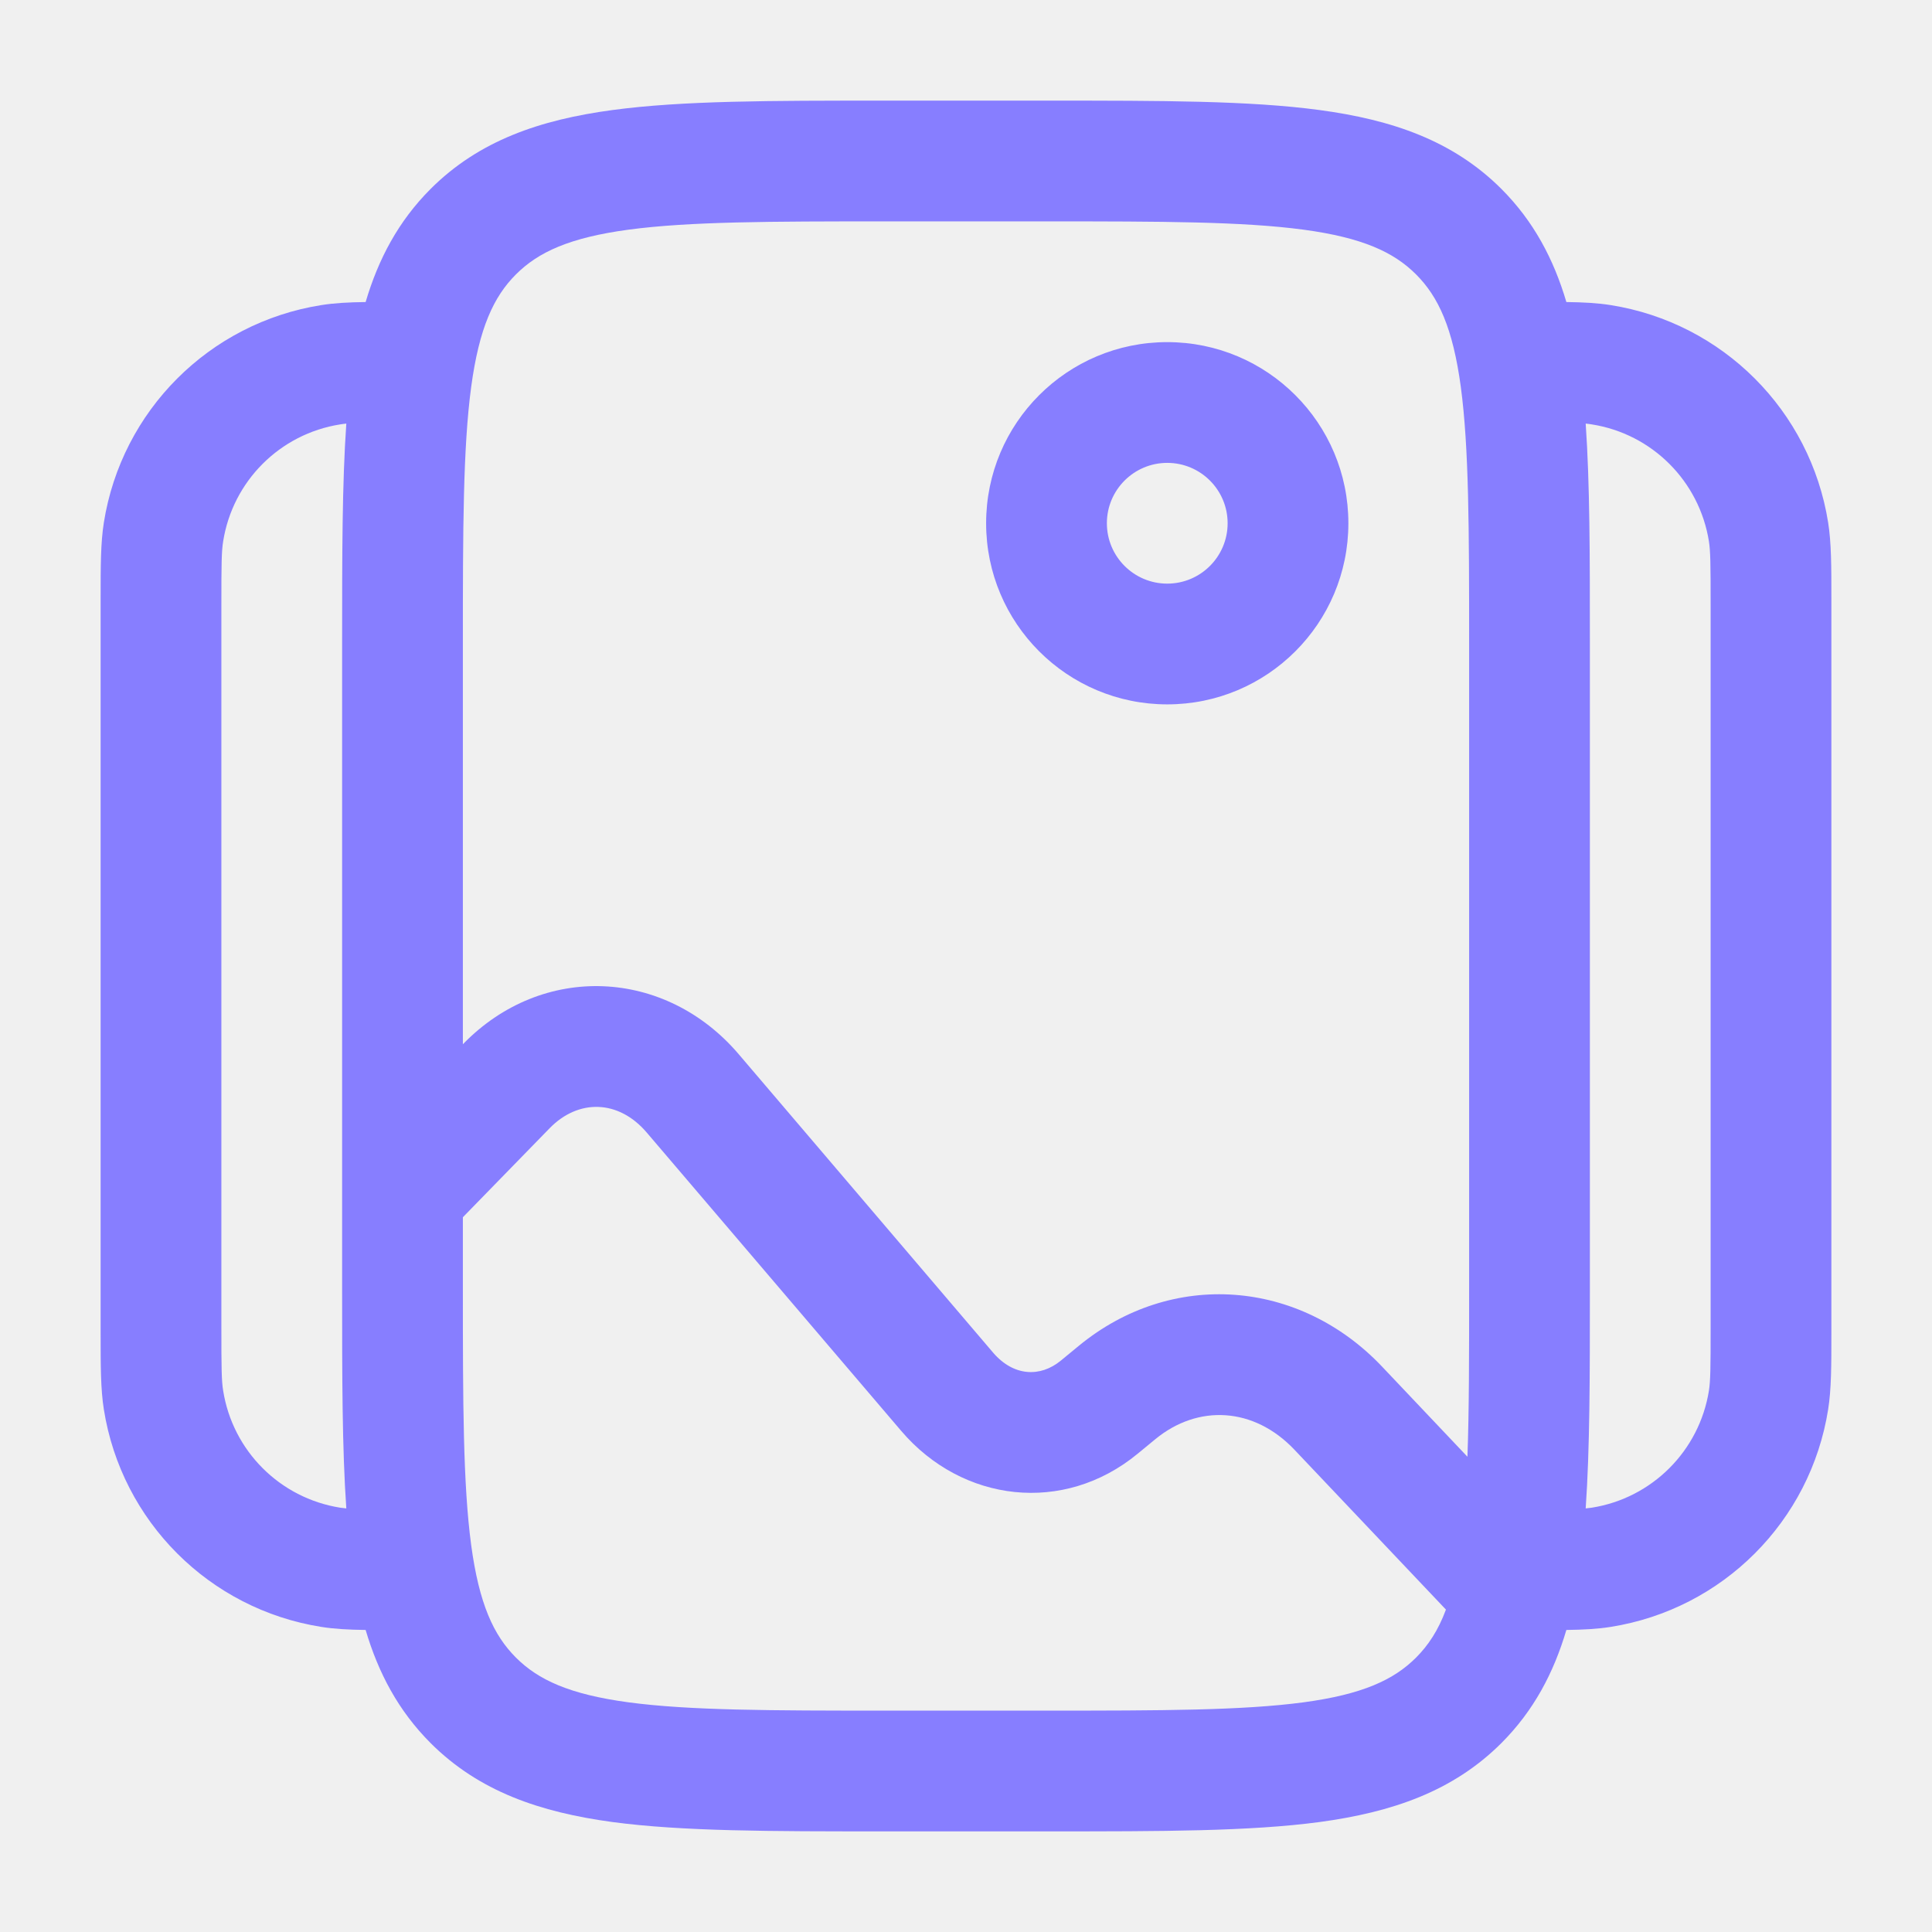
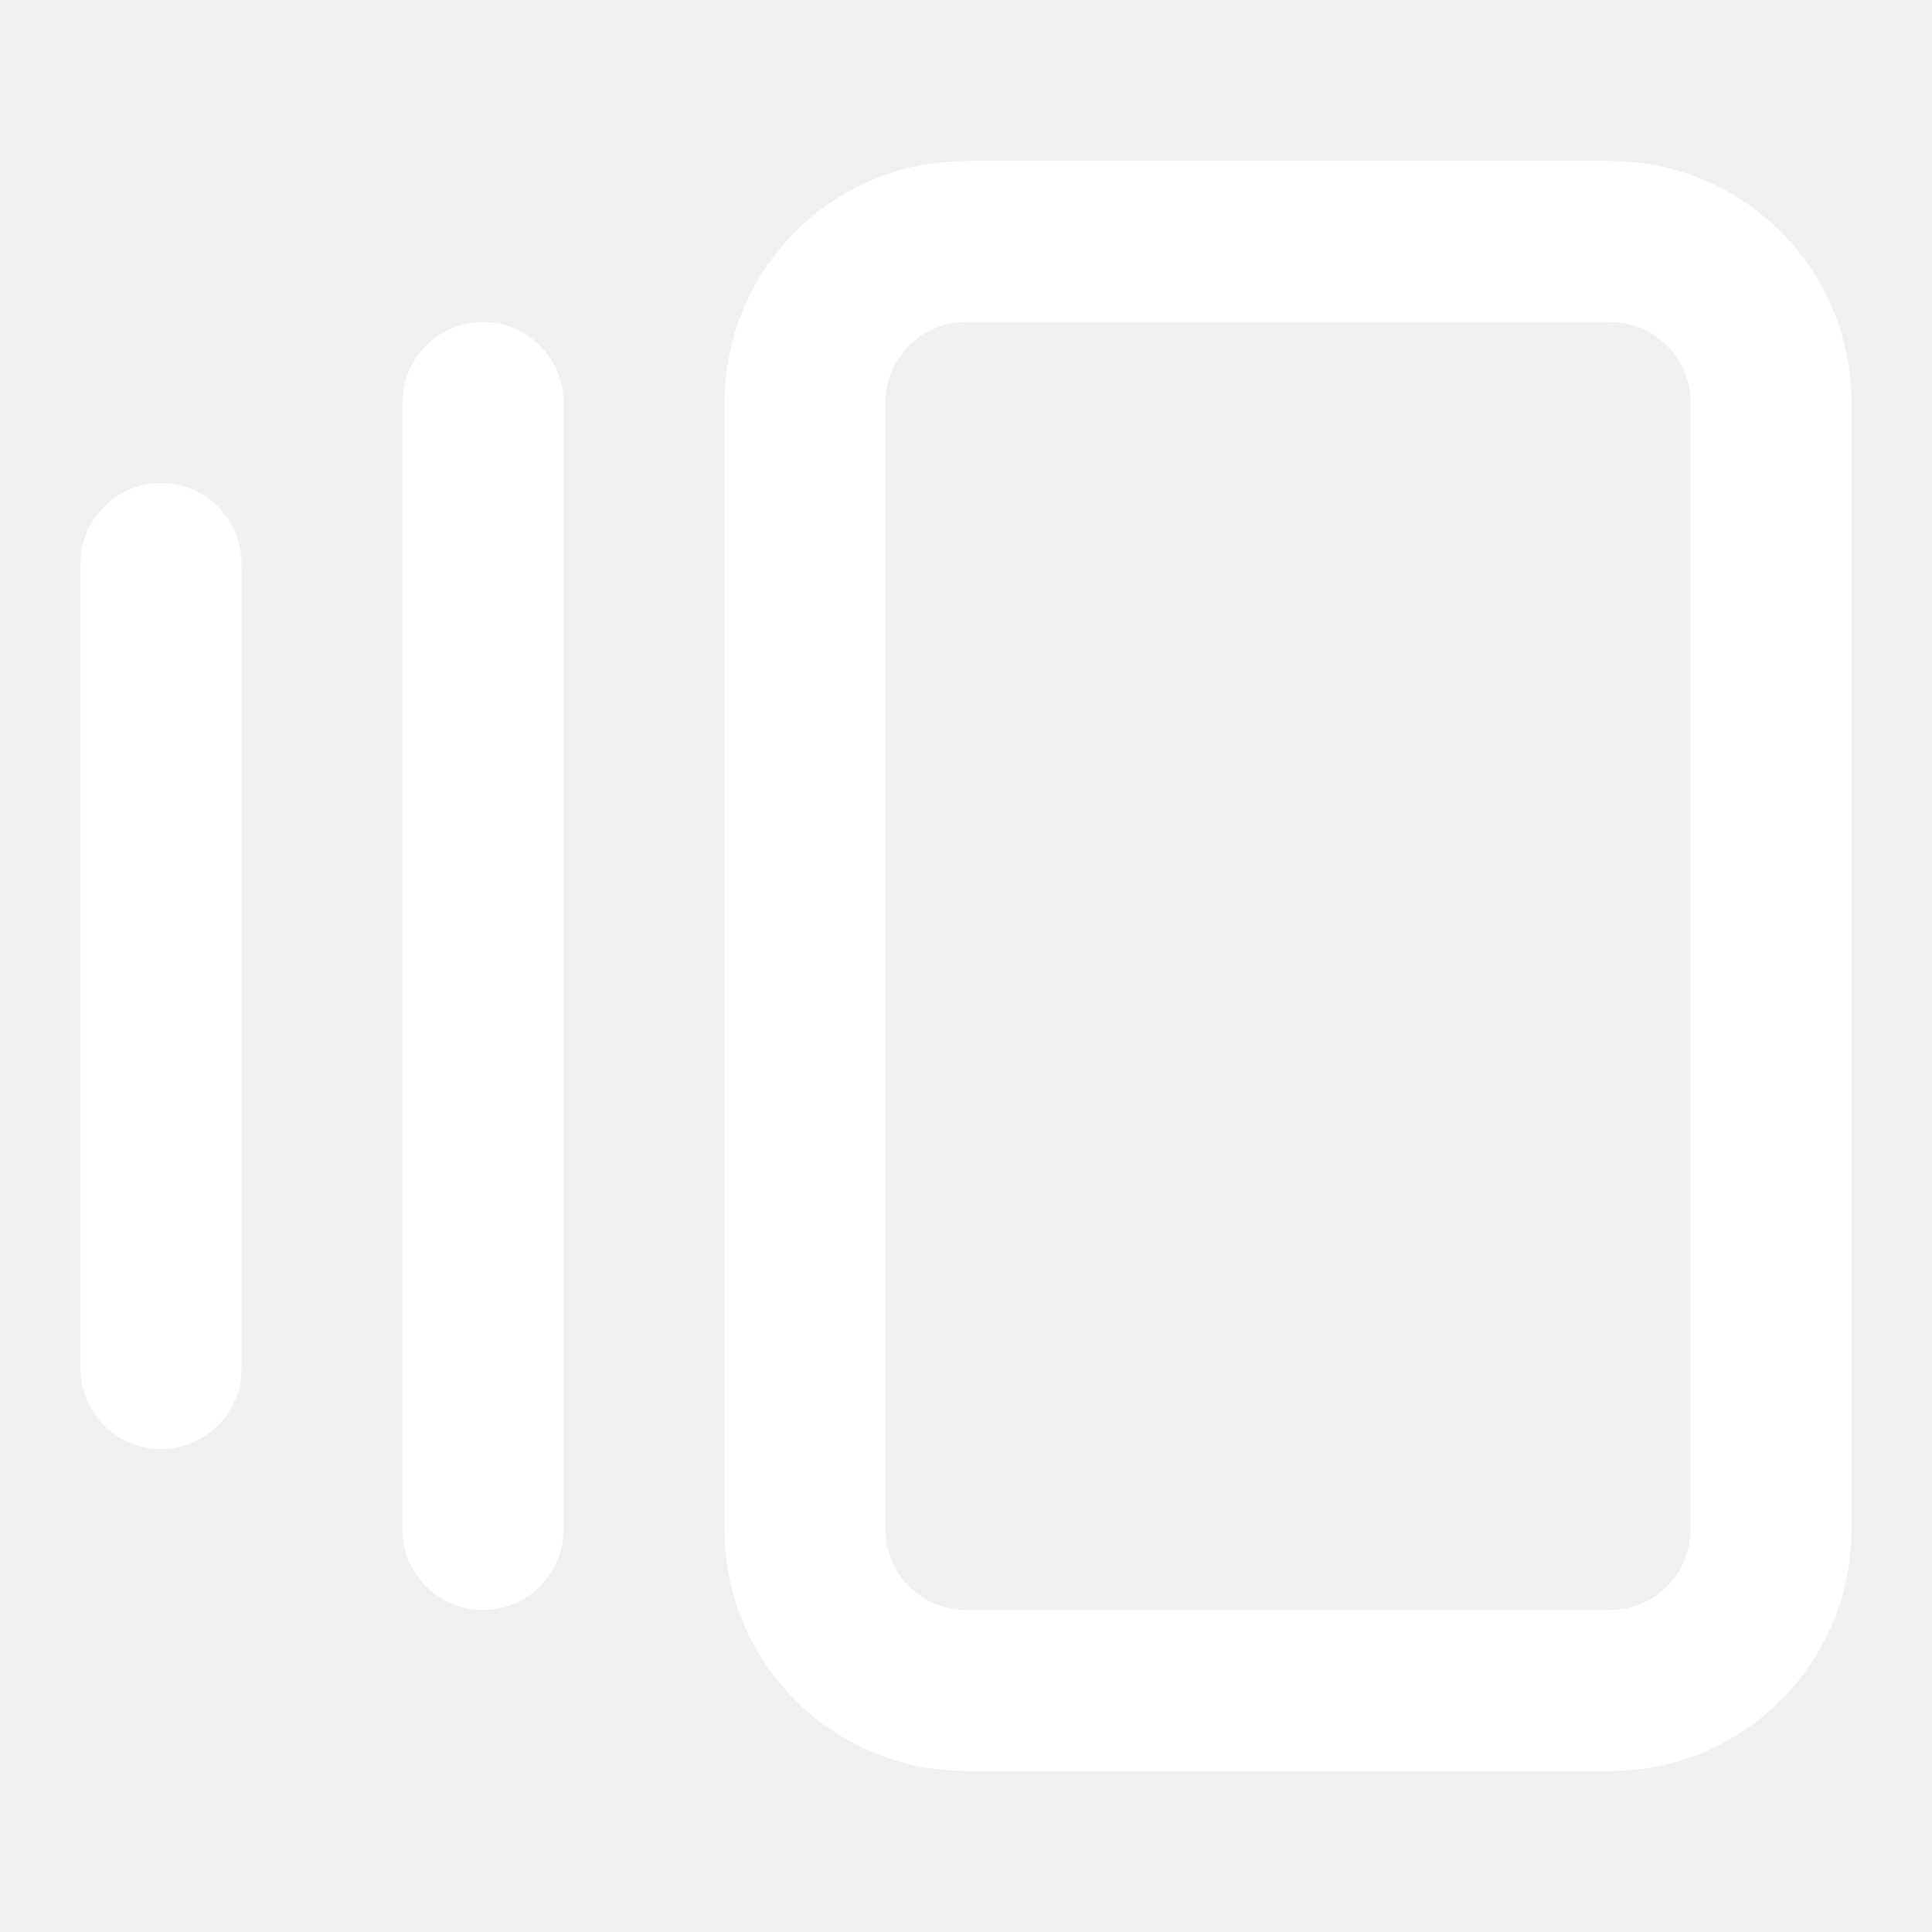
- <svg xmlns="http://www.w3.org/2000/svg" width="24" height="24" viewBox="0 0 24 24" fill="none">
-   <path fill-rule="evenodd" clip-rule="evenodd" d="M10.945 1.25H13.055C14.422 1.25 15.525 1.25 16.392 1.367C17.292 1.488 18.05 1.746 18.652 2.348C19.052 2.749 19.3 3.218 19.458 3.752C19.669 3.755 19.846 3.764 20.008 3.79C21.399 4.01 22.49 5.101 22.71 6.492C22.75 6.745 22.75 7.034 22.75 7.435C22.75 7.457 22.75 7.478 22.75 7.5V16.5C22.75 16.522 22.75 16.544 22.75 16.565C22.75 16.966 22.75 17.255 22.71 17.508C22.49 18.899 21.399 19.99 20.008 20.21C19.846 20.236 19.669 20.245 19.458 20.248C19.3 20.782 19.052 21.251 18.652 21.652C18.05 22.254 17.292 22.512 16.392 22.634C15.525 22.75 14.422 22.75 13.055 22.75H10.945C9.578 22.75 8.475 22.75 7.608 22.634C6.708 22.512 5.95 22.254 5.348 21.652C4.948 21.251 4.7 20.782 4.542 20.248C4.331 20.245 4.154 20.236 3.992 20.21C2.601 19.99 1.51 18.899 1.29 17.508C1.25 17.255 1.25 16.966 1.25 16.565C1.25 16.544 1.25 16.522 1.25 16.5V7.5C1.25 7.478 1.25 7.457 1.25 7.435C1.25 7.034 1.25 6.745 1.29 6.492C1.51 5.101 2.601 4.01 3.992 3.79C4.154 3.764 4.331 3.755 4.542 3.752C4.7 3.218 4.948 2.749 5.348 2.348C5.95 1.746 6.708 1.488 7.608 1.367C8.475 1.25 9.578 1.25 10.945 1.25ZM4.302 5.262C4.274 5.265 4.249 5.268 4.226 5.272C3.477 5.39 2.89 5.977 2.772 6.726C2.752 6.848 2.75 7.007 2.75 7.5V16.5C2.75 16.993 2.752 17.152 2.772 17.274C2.89 18.023 3.477 18.61 4.226 18.729C4.249 18.732 4.274 18.735 4.302 18.738C4.25 17.989 4.25 17.099 4.25 16.055L4.25 14.817C4.25 14.816 4.25 14.816 4.25 14.815L4.25 7.945C4.25 6.901 4.25 6.011 4.302 5.262ZM5.75 15.121V16C5.75 17.435 5.752 18.436 5.853 19.192C5.952 19.926 6.132 20.314 6.409 20.591C6.686 20.868 7.074 21.048 7.808 21.147C8.563 21.248 9.565 21.25 11 21.25H13C14.435 21.25 15.437 21.248 16.192 21.147C16.926 21.048 17.314 20.868 17.591 20.591C17.743 20.439 17.866 20.253 17.962 19.995L16.08 18.009C15.577 17.478 14.882 17.442 14.352 17.878L14.132 18.059C13.216 18.814 11.955 18.666 11.195 17.775L8.034 14.069C7.684 13.658 7.185 13.649 6.828 14.015L5.75 15.121ZM18.229 18.096L17.169 16.977C16.141 15.892 14.555 15.767 13.398 16.721L13.178 16.902C12.923 17.112 12.59 17.099 12.336 16.802L9.176 13.095C8.264 12.026 6.739 11.957 5.754 12.968L5.75 12.972V8C5.75 6.565 5.752 5.563 5.853 4.808C5.952 4.074 6.132 3.686 6.409 3.409C6.686 3.132 7.074 2.952 7.808 2.853C8.563 2.752 9.565 2.75 11 2.75H13C14.435 2.75 15.437 2.752 16.192 2.853C16.926 2.952 17.314 3.132 17.591 3.409C17.868 3.686 18.048 4.074 18.147 4.808C18.248 5.563 18.25 6.565 18.25 8V16C18.25 16.833 18.25 17.519 18.229 18.096ZM19.698 18.738C19.726 18.735 19.751 18.732 19.774 18.729C20.523 18.61 21.11 18.023 21.229 17.274C21.248 17.152 21.25 16.993 21.25 16.5V7.5C21.25 7.007 21.248 6.848 21.229 6.726C21.11 5.977 20.523 5.39 19.774 5.272C19.751 5.268 19.726 5.265 19.698 5.262C19.75 6.011 19.75 6.901 19.75 7.945V16.055C19.75 17.099 19.75 17.989 19.698 18.738ZM14.5 5.75C14.086 5.75 13.75 6.086 13.75 6.5C13.75 6.914 14.086 7.25 14.5 7.25C14.914 7.25 15.25 6.914 15.25 6.5C15.25 6.086 14.914 5.75 14.5 5.75ZM12.25 6.5C12.25 5.257 13.257 4.25 14.5 4.25C15.743 4.25 16.75 5.257 16.75 6.5C16.75 7.743 15.743 8.75 14.5 8.75C13.257 8.75 12.25 7.743 12.25 6.5Z" fill="#877EFF" />
+ <svg xmlns="http://www.w3.org/2000/svg" viewBox="0 0 24 24" width="24" height="24" fill="none" stroke="#FFFFFF" stroke-width="2" stroke-linecap="round" stroke-linejoin="round" style="opacity:1;">
+   <path d="M2 7v10M6 5v14" />
+   <rect width="12" height="18" x="10" y="3" rx="2" />
</svg>
